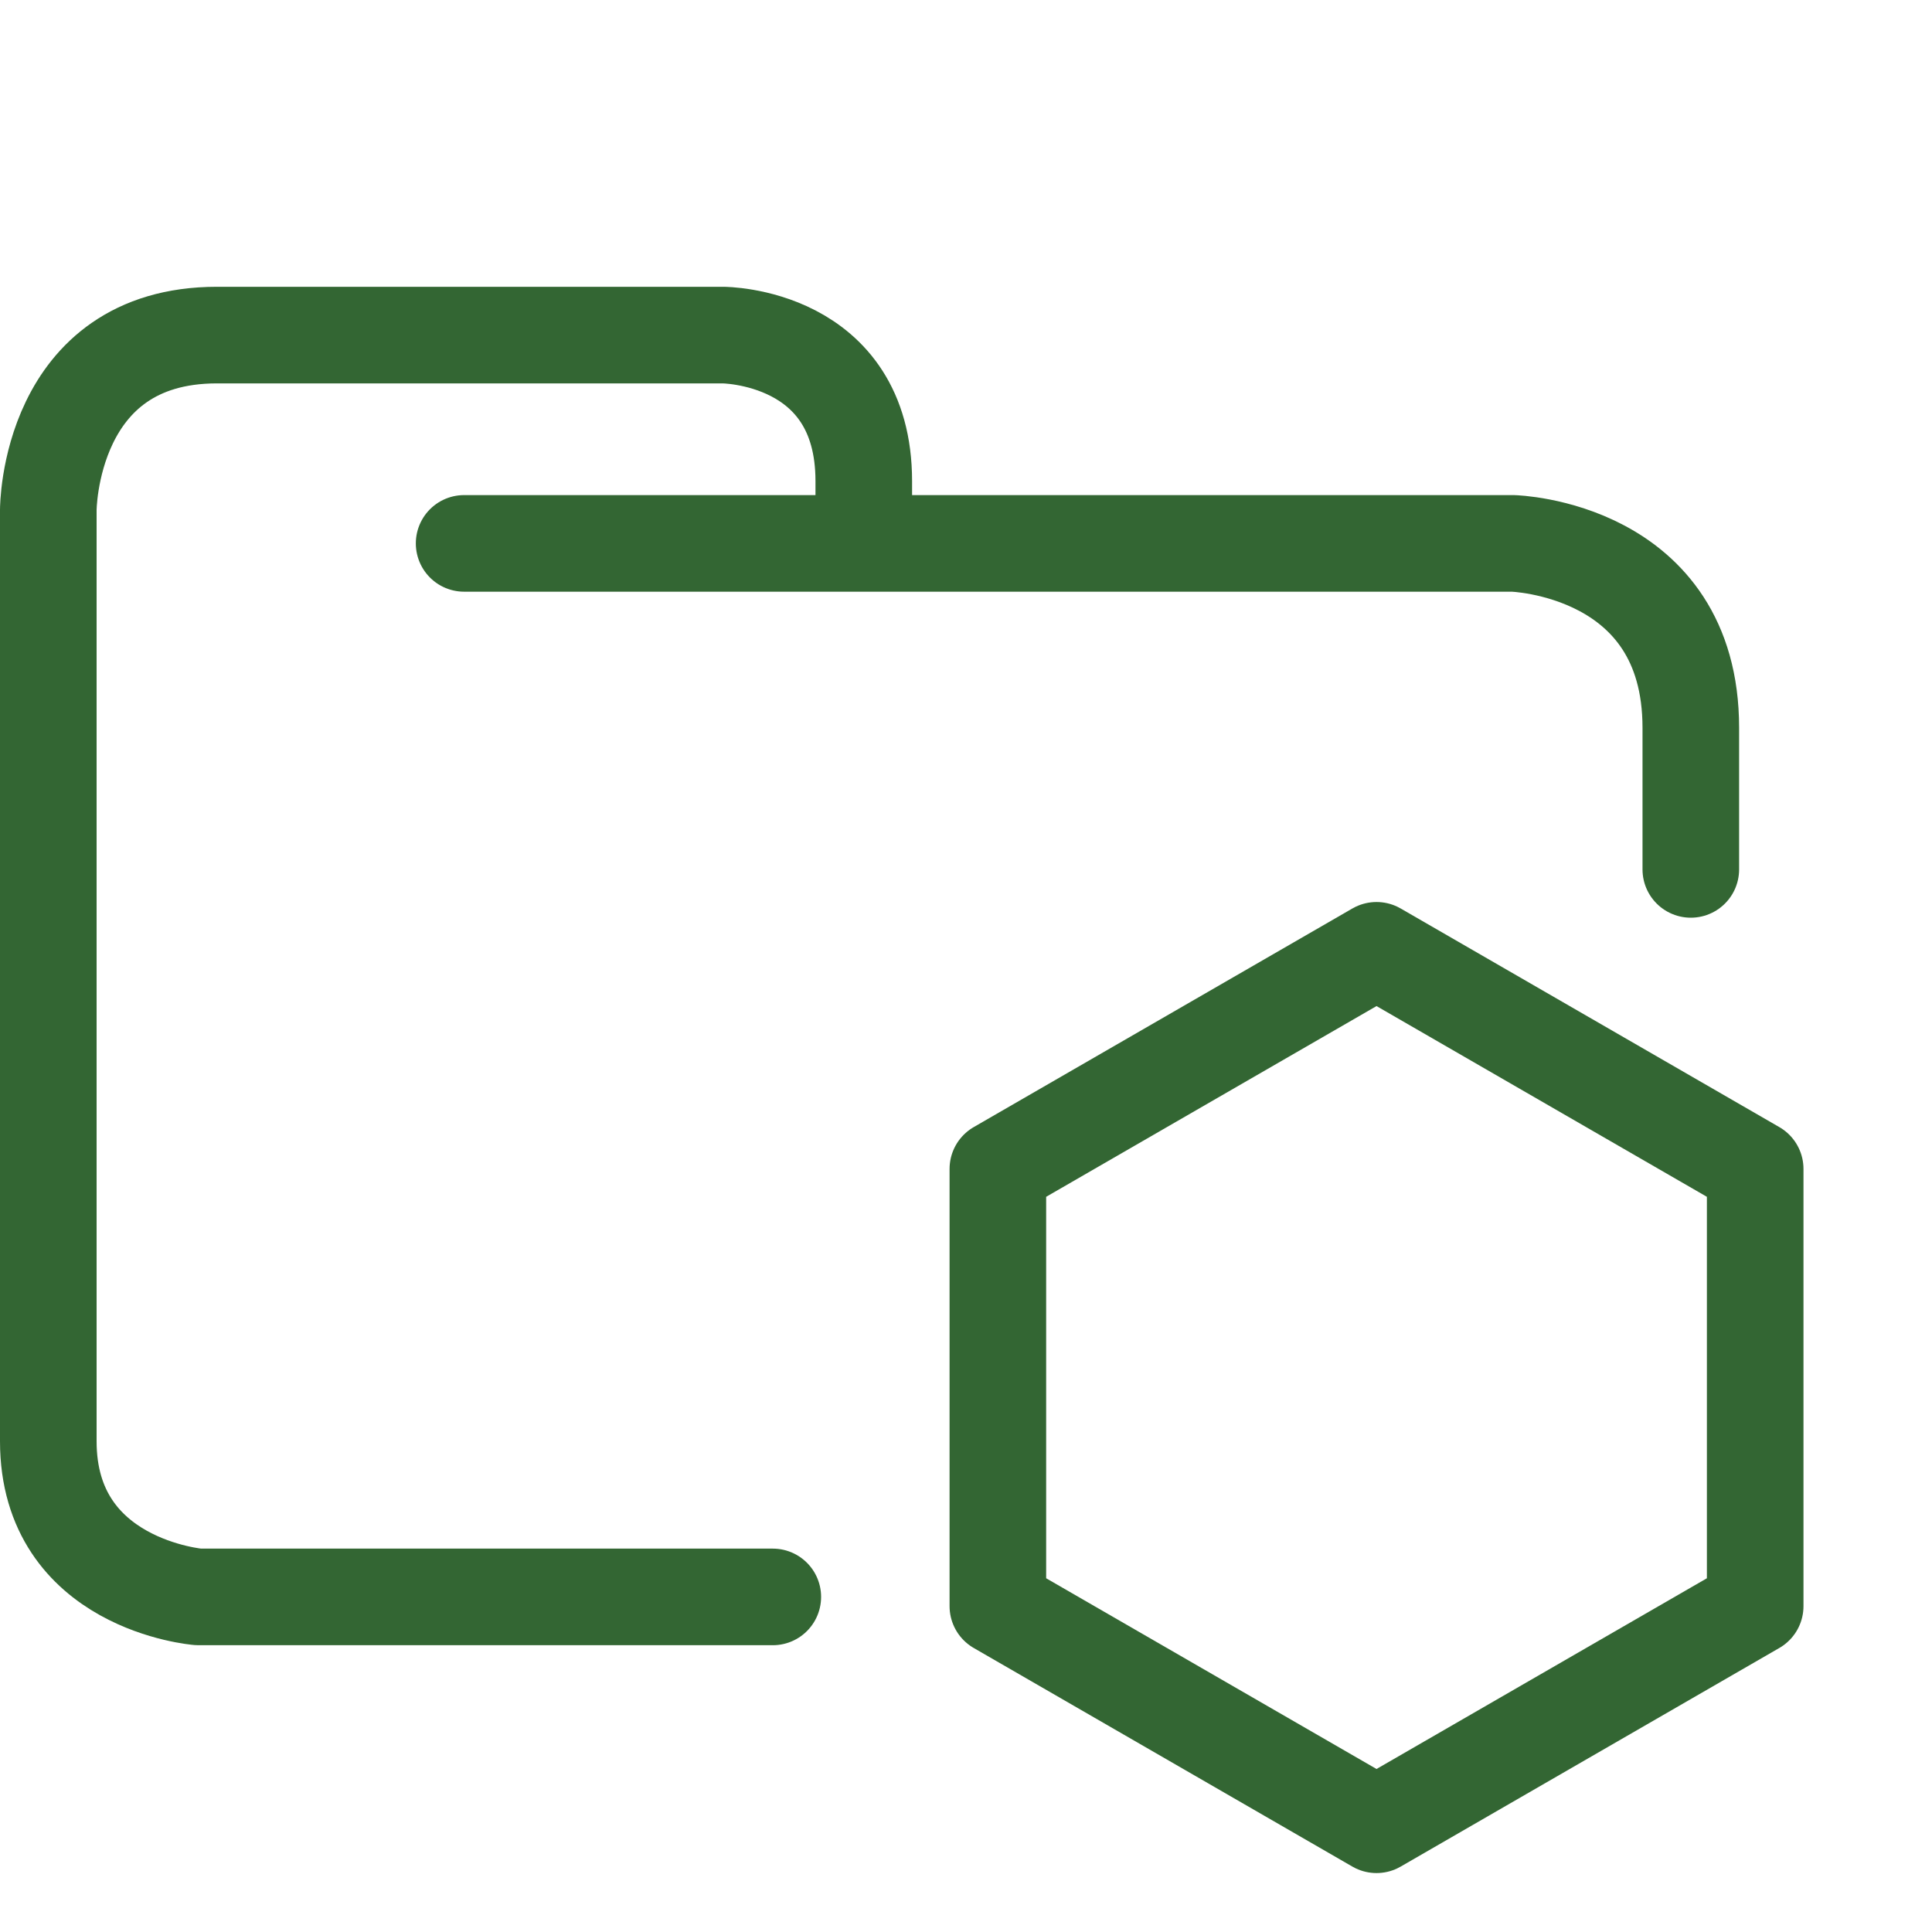
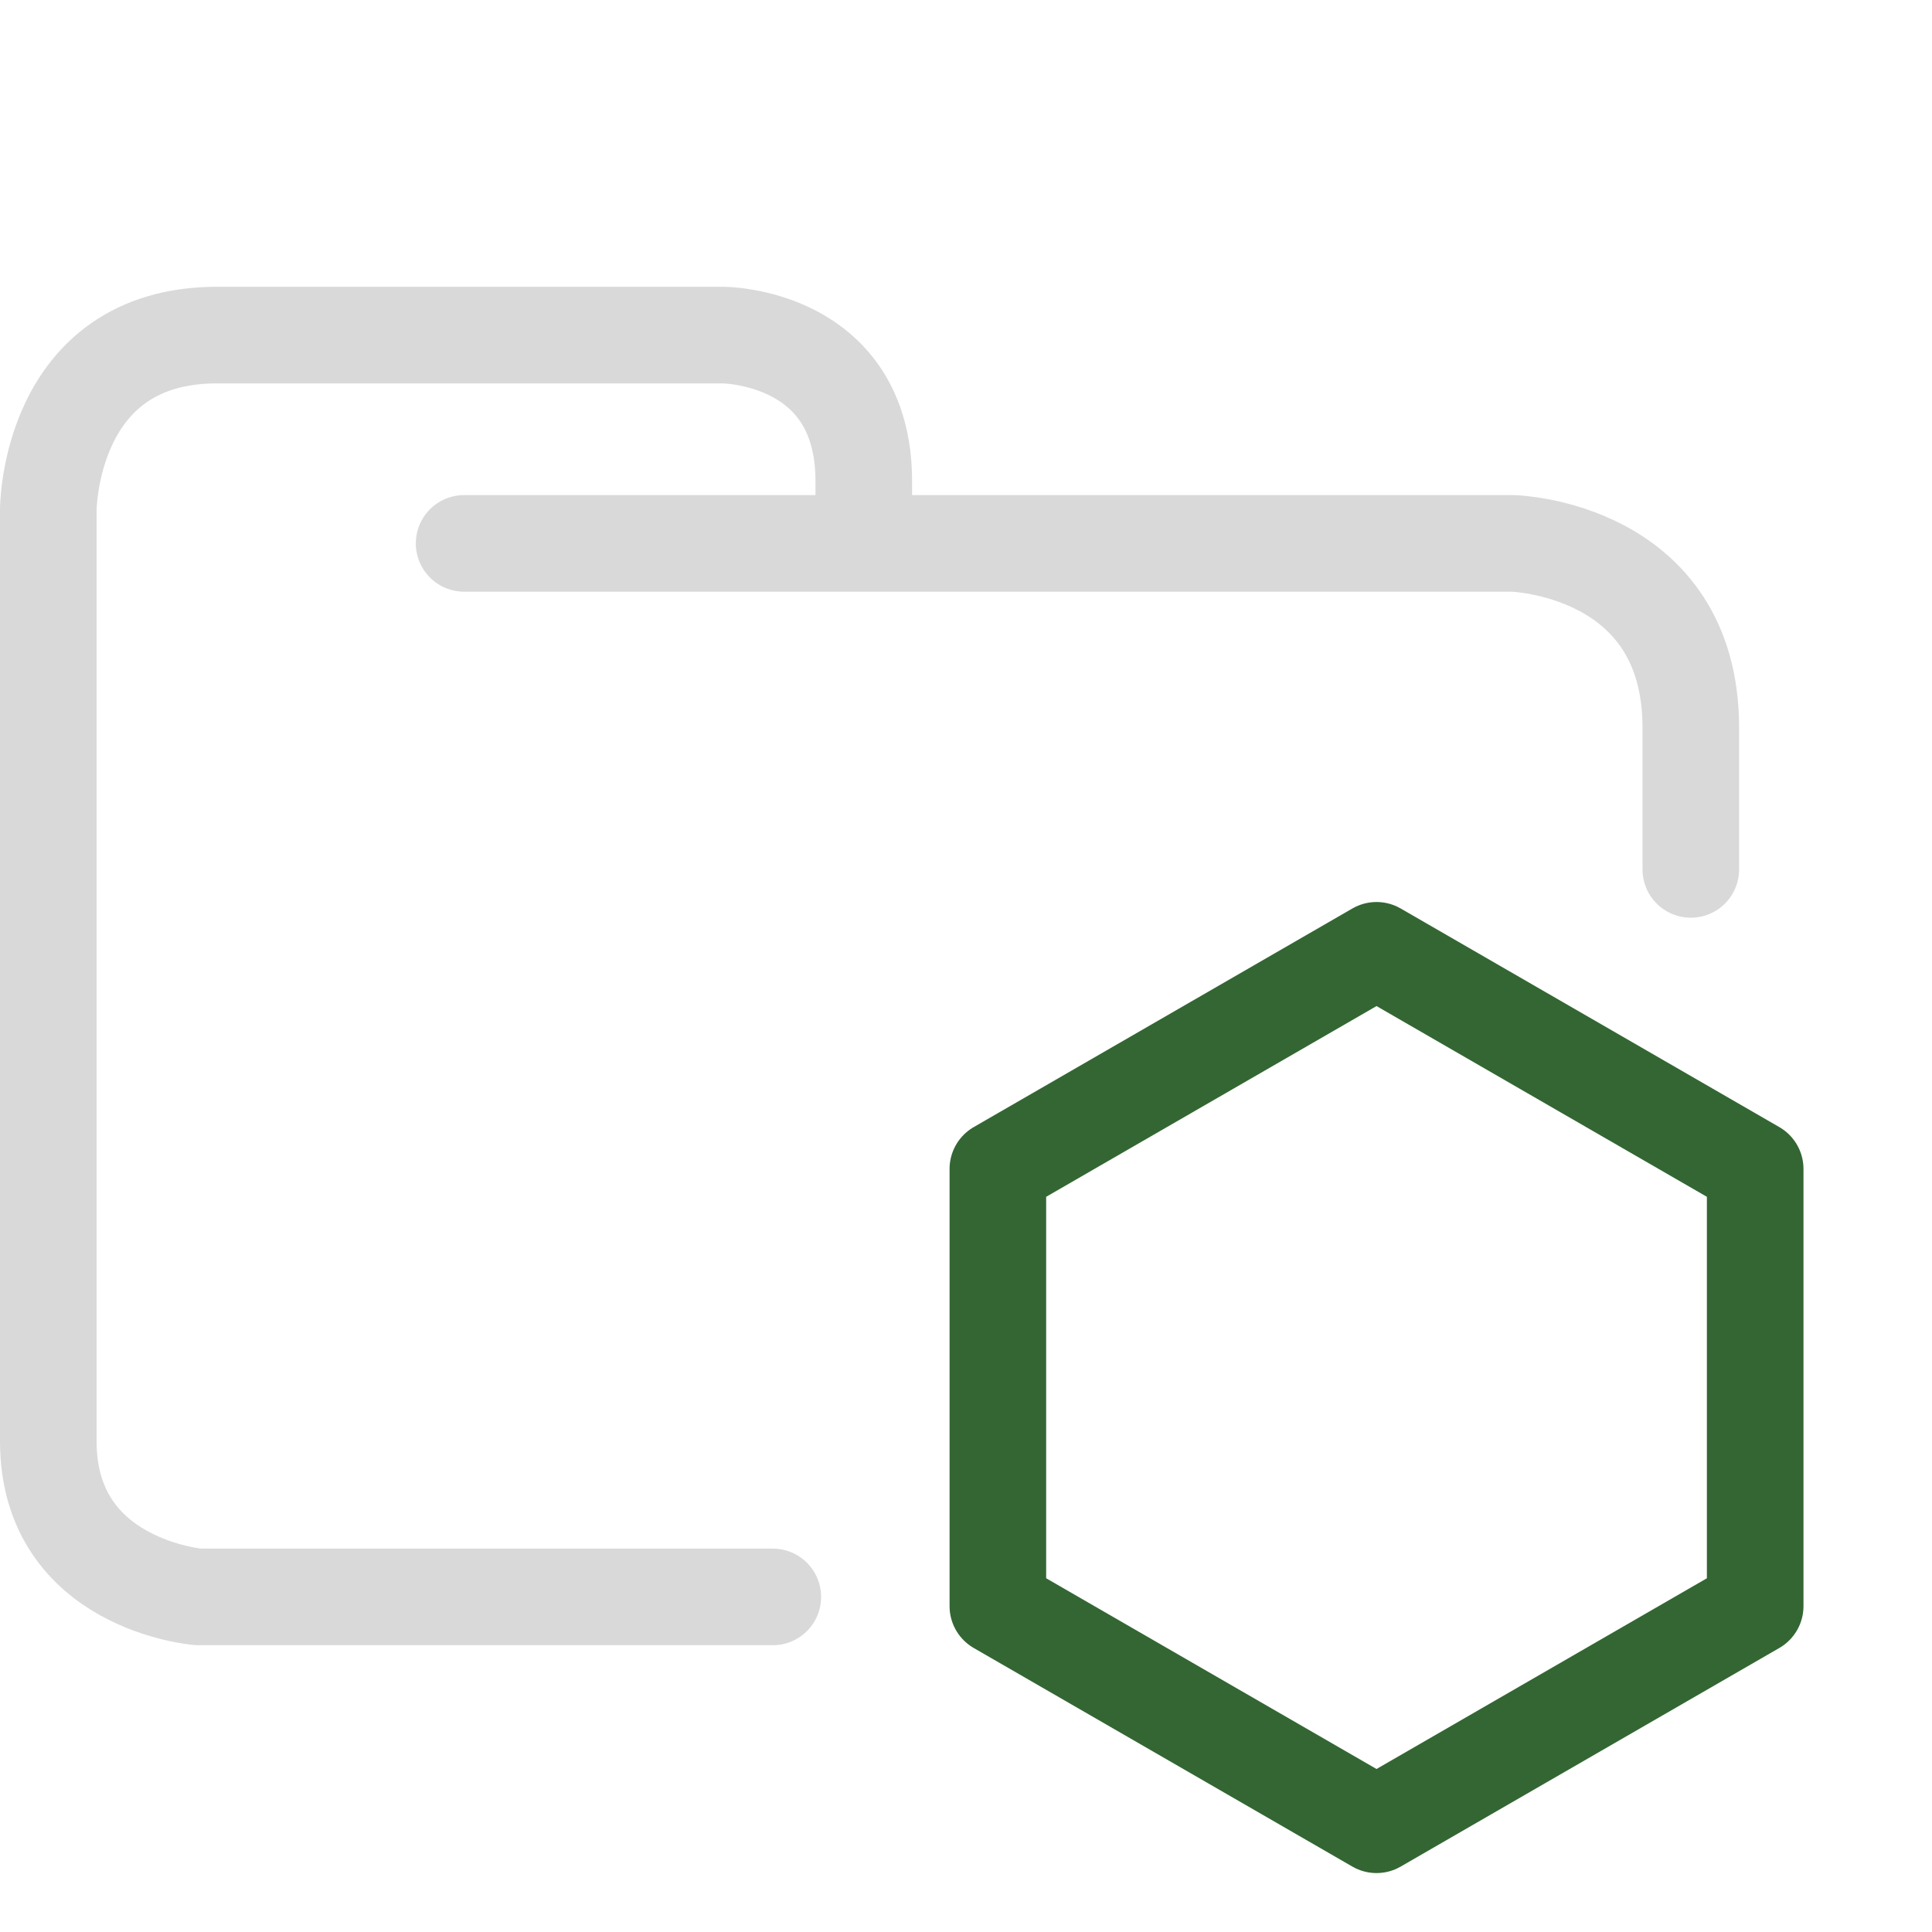
<svg xmlns="http://www.w3.org/2000/svg" width="100.0px" height="100.0px" viewBox="0 0 100.0 100.0" version="1.1" id="SVGRoot">
  <defs id="defs132">
    <linearGradient id="linearGradient2281">
      <stop style="stop-color:#000000;stop-opacity:1;" offset="0" id="stop2279" />
    </linearGradient>
  </defs>
  <g id="layer1">
    <path style="display:none;fill:none;stroke:#d9d9d9;stroke-width:5;stroke-linecap:round;stroke-linejoin:round;stroke-dasharray:none;stroke-opacity:1;paint-order:fill markers stroke" d="M 77.454,80 H 25.25 c -6.246,0 -10,-3.98 -10,-10 V 45.078 42.869 c 0,-4.714 5.286,-10 10,-10 l 23.987,2.4e-5 v -2.755 c 0,-4.714 5.286,-10 10,-10 H 77.454 c 4.714,0 10,5.286 10,10 V 70 c 0,6.246 -3.98,10 -10,10 z" id="path2277" />
    <path style="display:none;fill:none;stroke:#d9d9d9;stroke-width:5;stroke-linecap:round;stroke-linejoin:round;stroke-opacity:1;paint-order:fill markers stroke" d="M 49.237,32.869 H 87.454" id="path5270" />
    <path d="m 31.156,31.619 c -1.046,0 -1.893,0.848 -1.893,1.893 0,1.046 0.848,1.893 1.893,1.893 z m 55.266,9.467 v 32.189 h 3.787 V 41.087 Z M 80.742,78.957 H 19.677 v 3.787 H 80.742 Z M 13.996,73.276 V 33.513 h -3.787 v 39.763 z m 0,-39.763 v -1.657 h -3.787 v 1.657 z m 36.213,1.893 H 80.742 V 31.619 H 50.209 Z M 13.996,31.856 c 0,-3.137 2.543,-5.68 5.68,-5.68 v -3.787 c -5.229,0 -9.467,4.239 -9.467,9.467 z m 5.68,47.101 c -3.137,0 -5.68,-2.543 -5.68,-5.68 h -3.787 c 0,5.229 4.239,9.467 9.467,9.467 z M 86.422,73.276 c 0,3.137 -2.543,5.68 -5.68,5.68 v 3.787 c 5.229,0 9.467,-4.239 9.467,-9.467 z M 42.635,26.175 c 3.137,0 5.68,2.543 5.68,5.68 h 3.787 c 0,-5.229 -4.239,-9.467 -9.467,-9.467 z m 47.574,14.911 c 0,-5.229 -4.239,-9.467 -9.467,-9.467 v 3.787 c 3.137,0 5.68,2.543 5.68,5.68 z M 19.677,26.175 H 31.156 V 22.388 H 19.677 Z m 11.479,0 h 11.479 v -3.787 h -11.479 z m 19.053,5.444 H 31.156 v 3.787 h 19.053 z m -1.893,0.237 v 1.657 h 3.787 v -1.657 z" fill="#d9d9d9" id="path5187" style="display:none;stroke-width:0.473" />
-     <path style="fill:none;stroke:#336633;stroke-width:5;stroke-linecap:round;stroke-linejoin:round;stroke-dasharray:none;stroke-opacity:1;paint-order:fill markers stroke" d="m 24.023,28.126 h 54.286 c 0,0 9.207,0.248 9.207,9.543 V 45 M 40,82.656 H 10.272 c 0,0 -7.772,-0.62 -7.772,-8.056 V 26.391 c 0,0 0,-9.047 8.729,-9.047 h 26.186 c 0,0 7.294,0 7.294,7.56 v 2.974" id="path5390" />
+     <path style="fill:none;stroke:#d9d9d9;stroke-width:5;stroke-linecap:round;stroke-linejoin:round;stroke-dasharray:none;stroke-opacity:1;paint-order:fill markers stroke" d="m 24.023,28.126 h 54.286 c 0,0 9.207,0.248 9.207,9.543 V 45 M 40,82.656 H 10.272 c 0,0 -7.772,-0.62 -7.772,-8.056 V 26.391 c 0,0 0,-9.047 8.729,-9.047 h 26.186 c 0,0 7.294,0 7.294,7.56 v 2.974" id="path5390" />
    <path style="fill:none;stroke:#336633;stroke-width:5.06;stroke-linecap:round;stroke-linejoin:round;stroke-dasharray:none;stroke-opacity:1;paint-order:fill markers stroke" id="path56793" d="m -64.407,-3.699 -19.836,11.452 -19.836,-11.452 0,-22.904 19.836,-11.452 19.836,11.452 z" transform="matrix(0.9880717,0,0,0.9880717,154.4867,86.78889)" />
  </g>
</svg>
